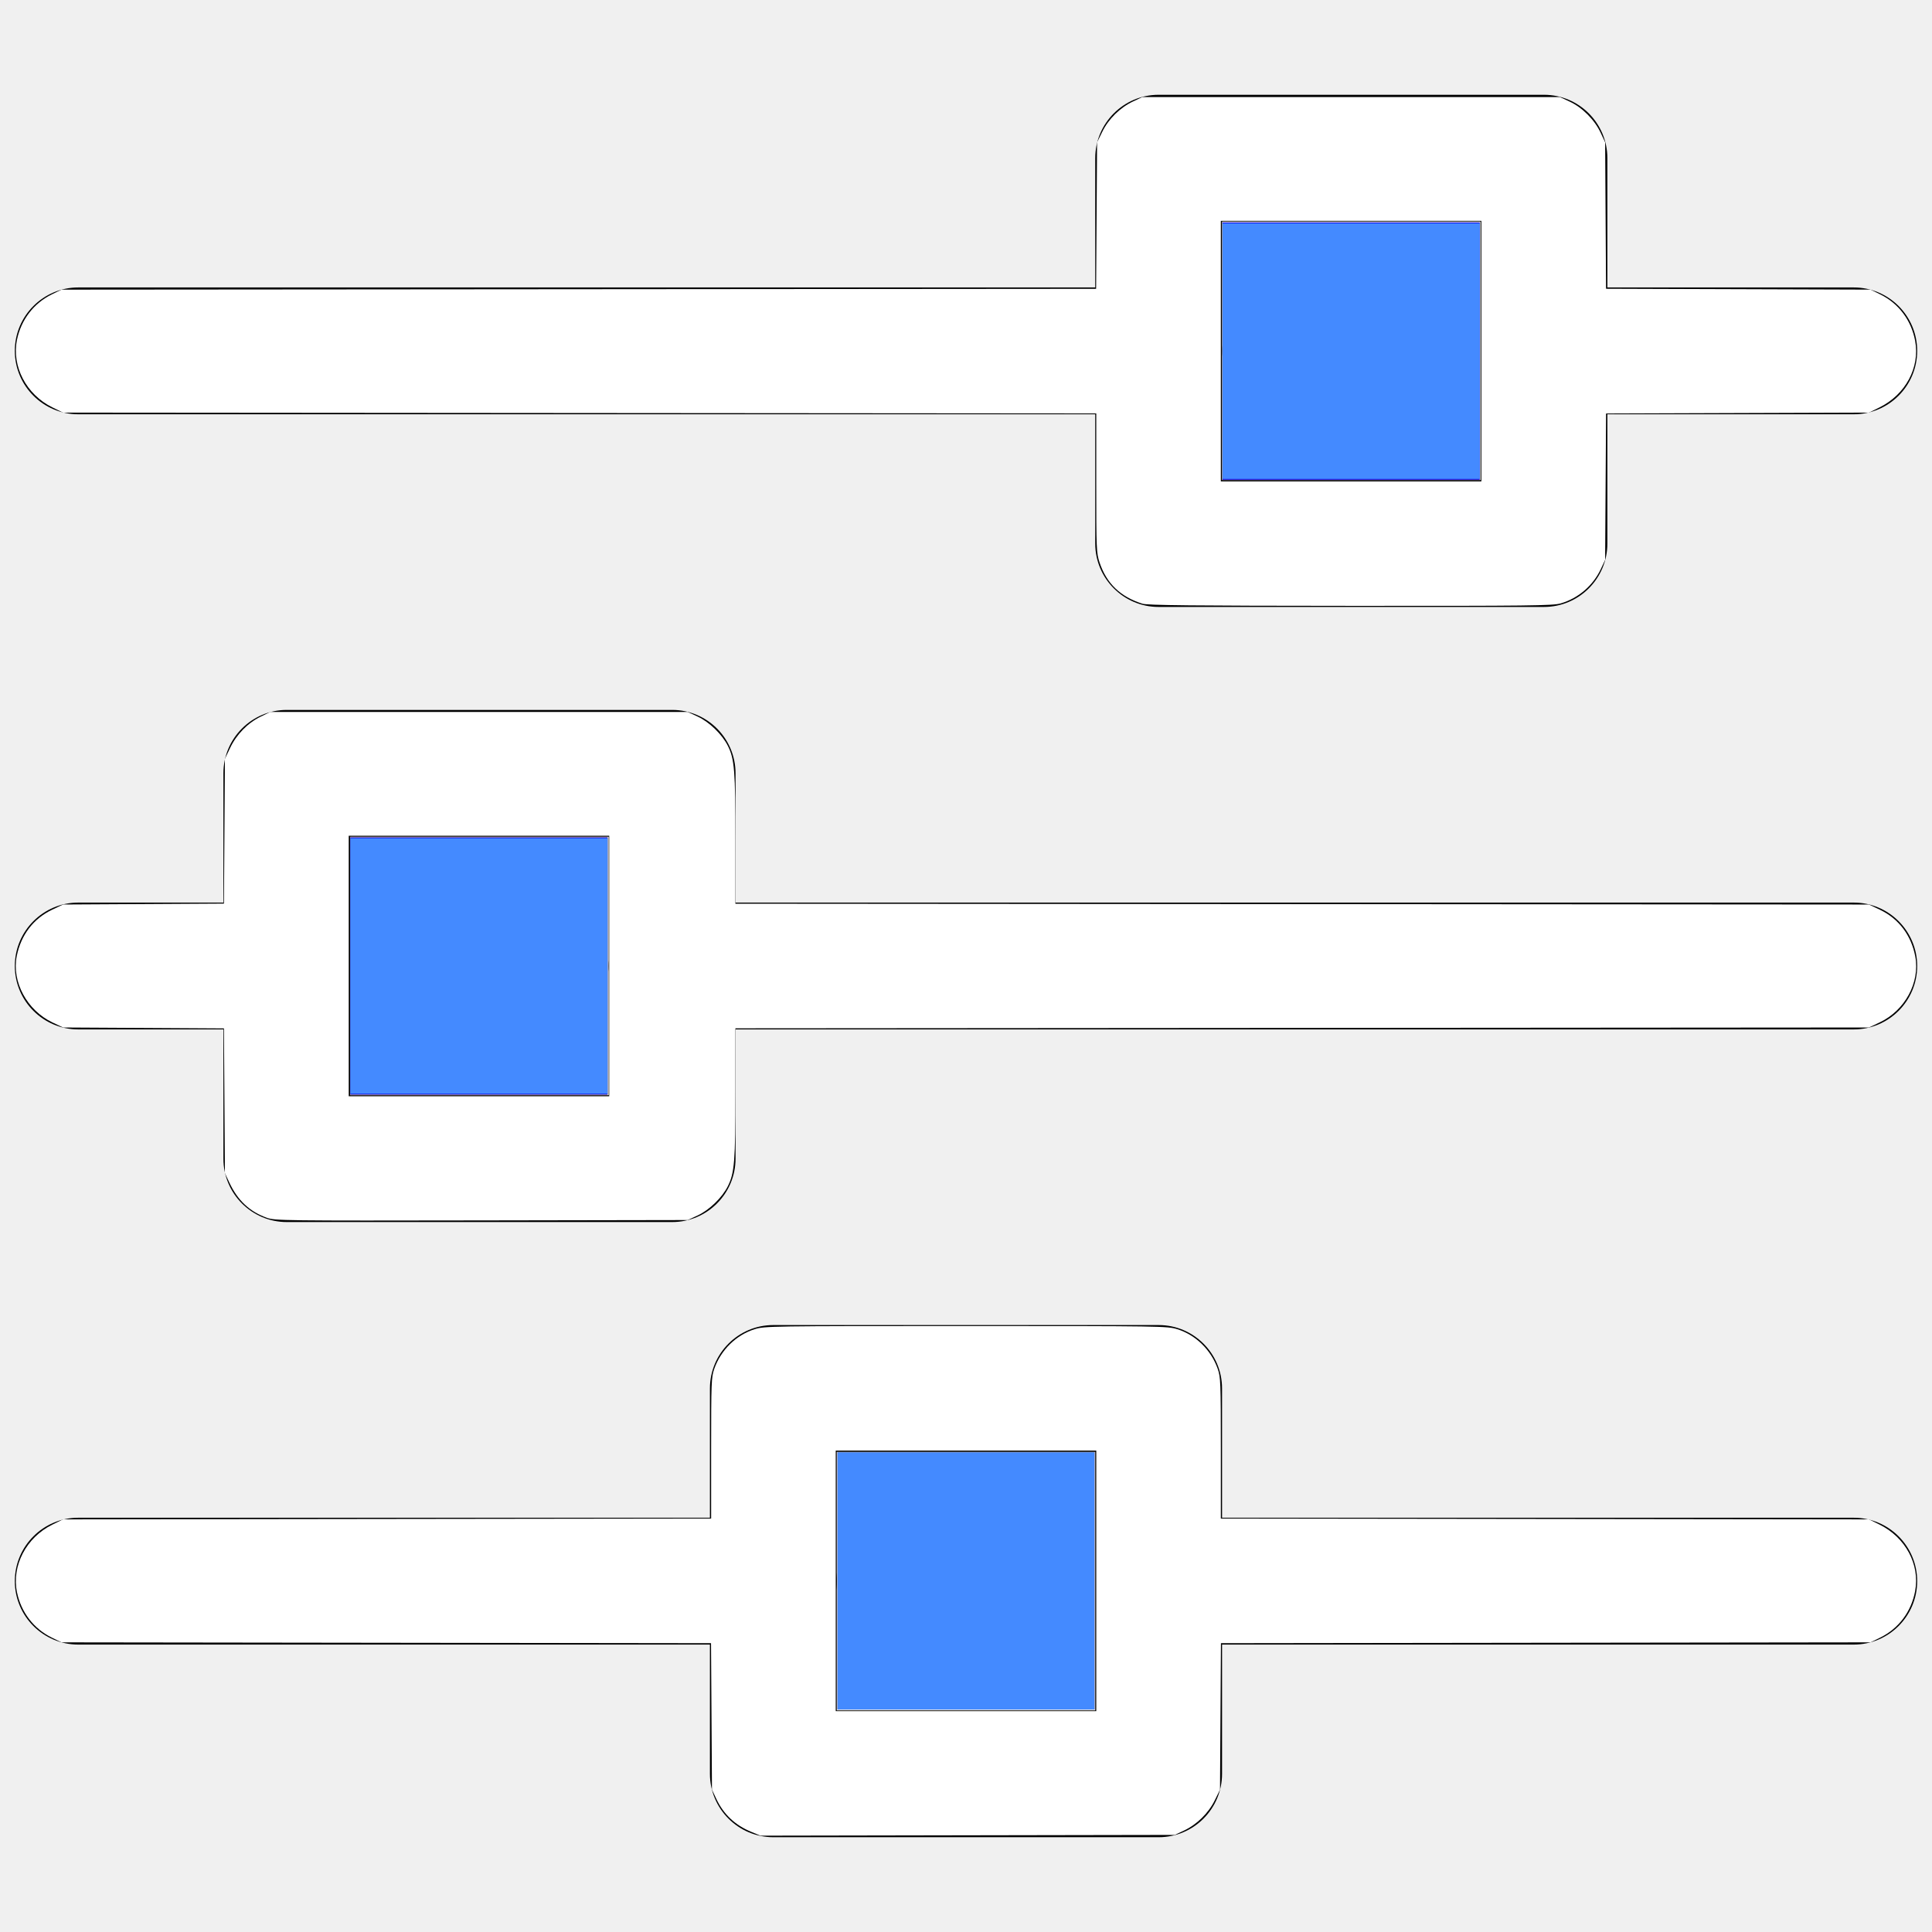
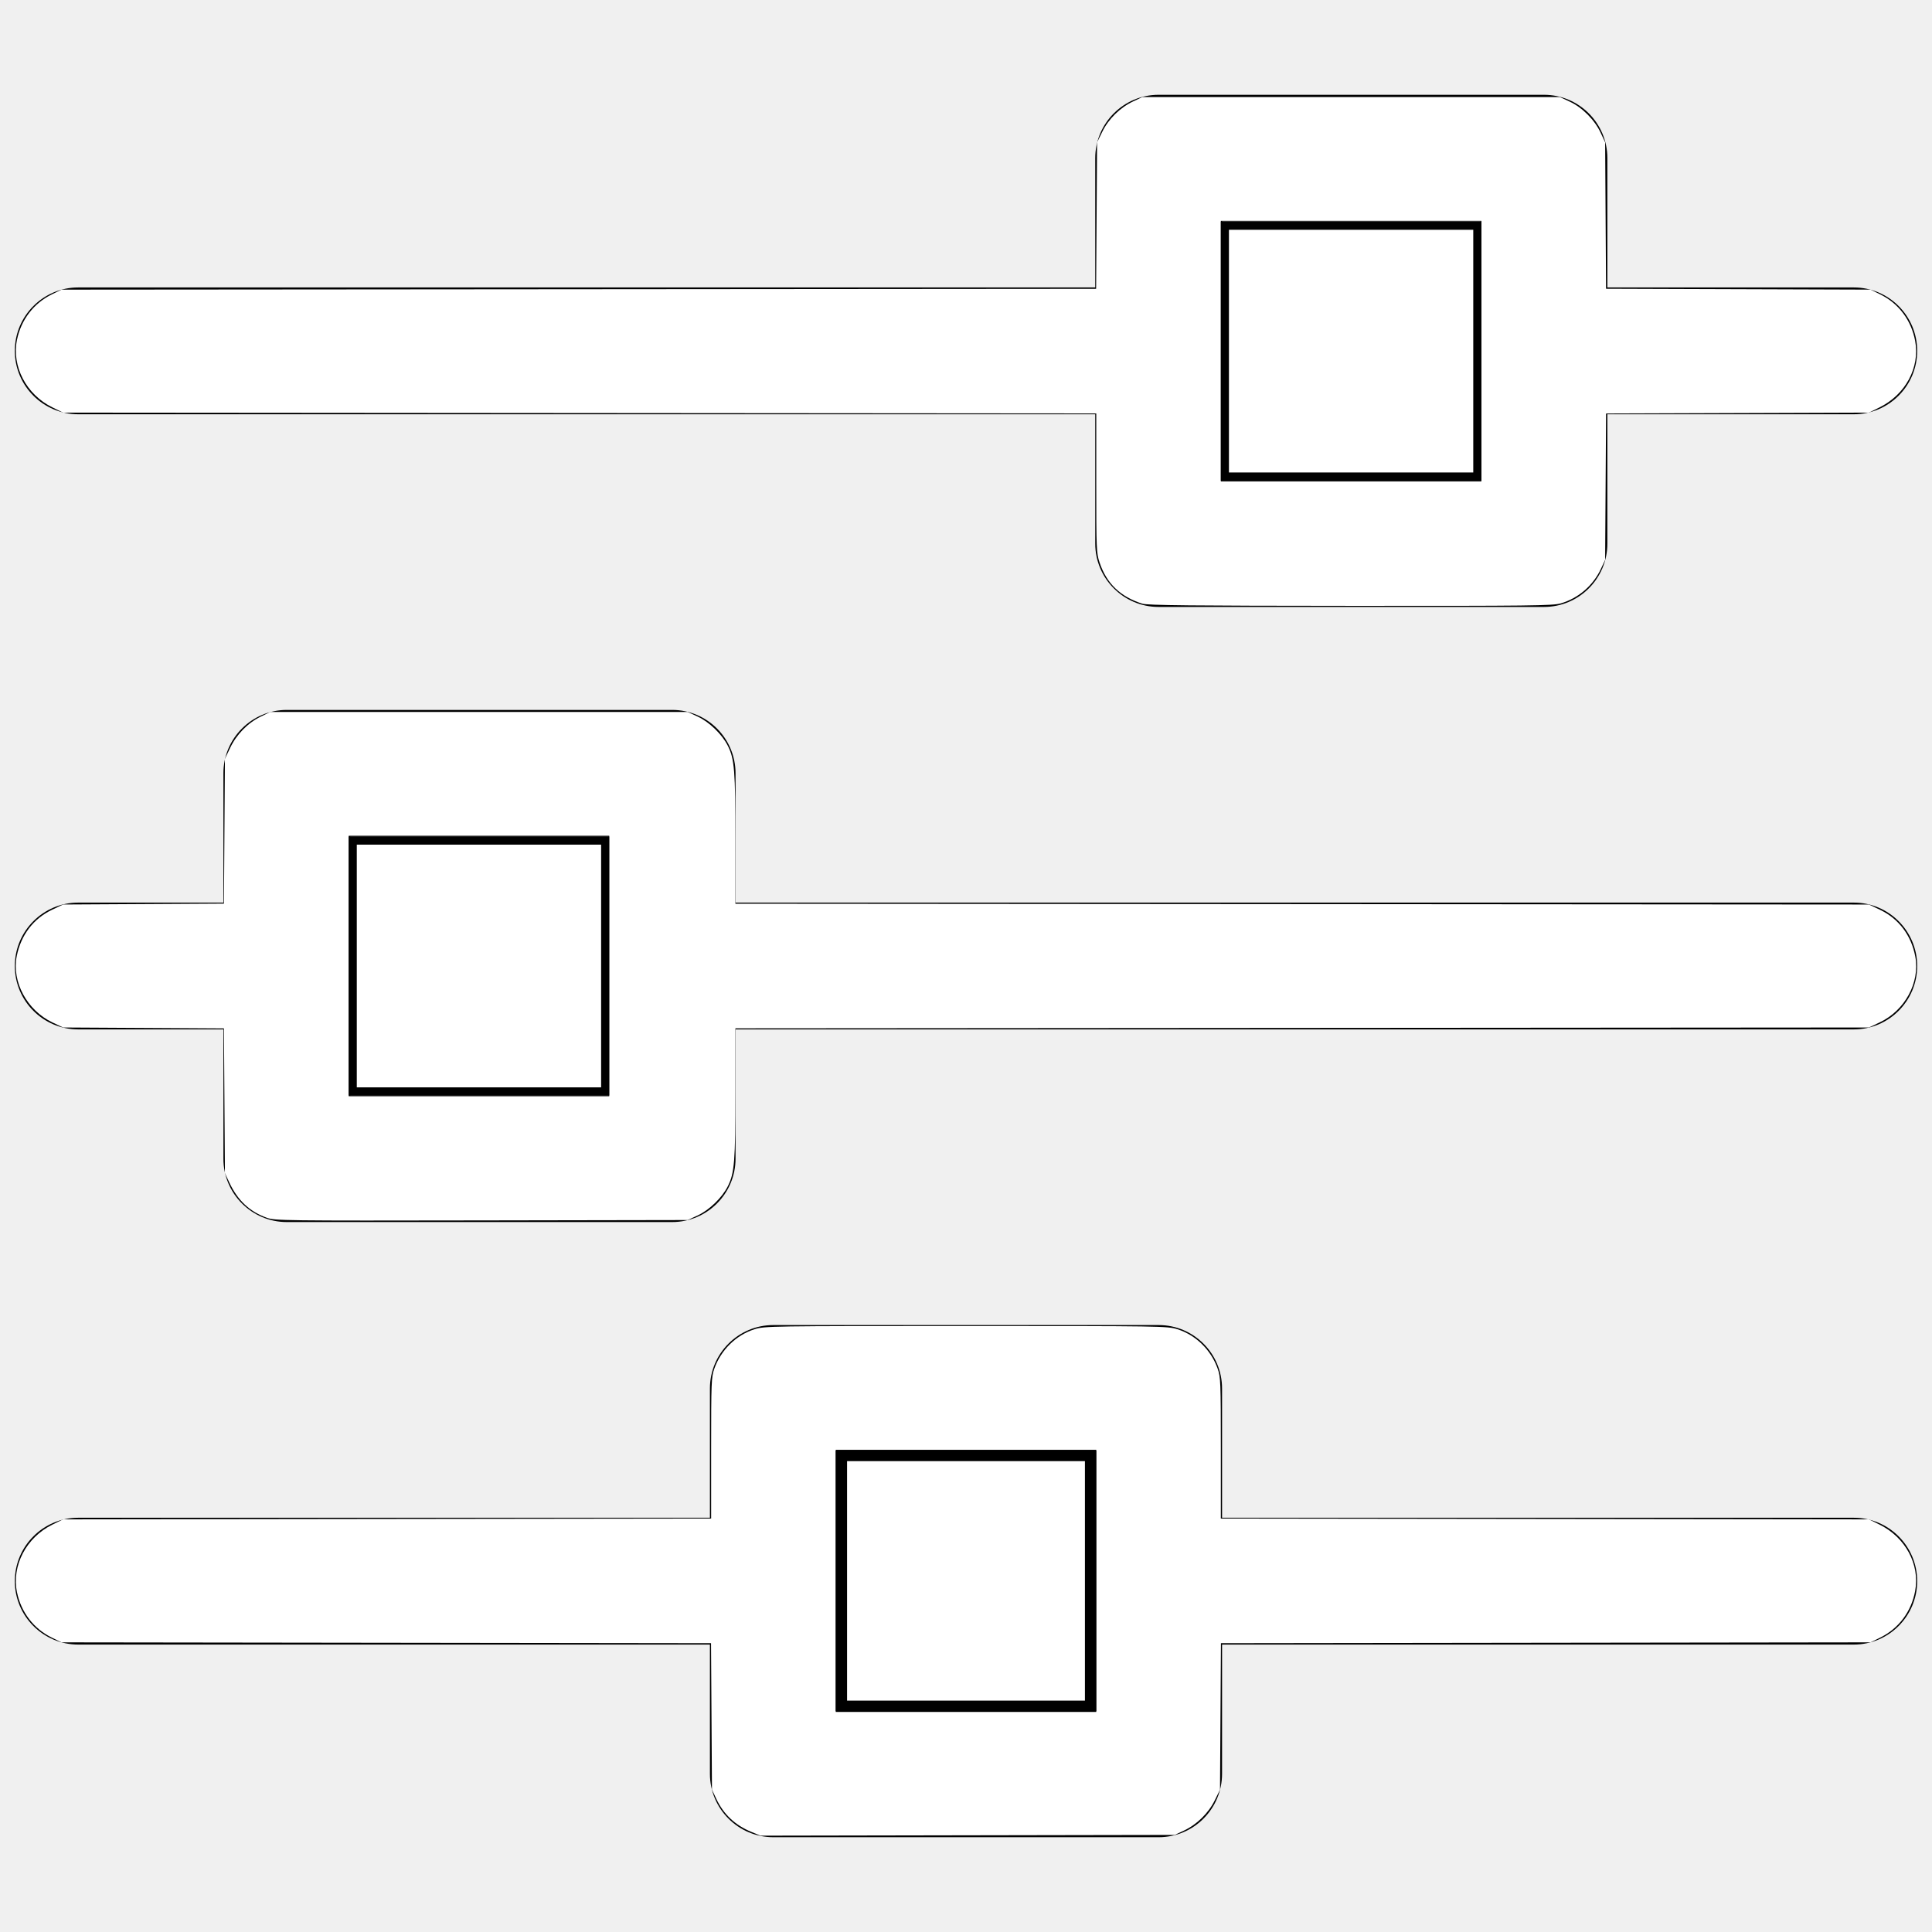
<svg xmlns="http://www.w3.org/2000/svg" version="1.1" width="256" height="256" viewBox="0 0 256 256" xml:space="preserve" id="svg97">
  <defs id="defs73">
- </defs>
+     <filter style="color-interpolation-filters:sRGB" id="filter1316" x="-0.035" y="-0.035" width="1.07" height="1.069">
+       <feGaussianBlur stdDeviation="0.334" id="feGaussianBlur1318" />
+     </filter>
+   </defs>
  <g transform="translate(128 128) scale(0.72 0.72)" style="" id="g95">
    <g style="stroke: none; stroke-width: 0; stroke-dasharray: none; stroke-linecap: butt; stroke-linejoin: miter; stroke-miterlimit: 10; fill: none; fill-rule: nonzero; opacity: 1;" transform="translate(-175.05 -175.05) scale(3.89 3.89)" id="g93">
      <path d="M 87 77.103 H 54.88 c -1.657 0 -3 -1.343 -3 -3 s 1.343 -3 3 -3 H 87 c 1.657 0 3 1.343 3 3 S 88.657 77.103 87 77.103 z" style="stroke: none; stroke-width: 1; stroke-dasharray: none; stroke-linecap: butt; stroke-linejoin: miter; stroke-miterlimit: 10; fill: rgb(0,0,0); fill-rule: nonzero; opacity: 1;" transform=" matrix(1 0 0 1 0 0) " stroke-linecap="round" id="path75" />
      <path d="M 54.114 18.898 H 3 c -1.657 0 -3 -1.343 -3 -3 s 1.343 -3 3 -3 h 51.114 c 1.657 0 3 1.343 3 3 S 55.771 18.898 54.114 18.898 z" style="stroke: none; stroke-width: 1; stroke-dasharray: none; stroke-linecap: butt; stroke-linejoin: miter; stroke-miterlimit: 10; fill: rgb(0,0,0); fill-rule: nonzero; opacity: 1;" transform=" matrix(1 0 0 1 0 0) " stroke-linecap="round" id="path77" />
      <path d="M 87 48 H 31.097 c -1.657 0 -3 -1.343 -3 -3 c 0 -1.657 1.343 -3 3 -3 H 87 c 1.657 0 3 1.343 3 3 C 90 46.657 88.657 48 87 48 z" style="stroke: none; stroke-width: 1; stroke-dasharray: none; stroke-linecap: butt; stroke-linejoin: miter; stroke-miterlimit: 10; fill: rgb(0,0,0); fill-rule: nonzero; opacity: 1;" transform=" matrix(1 0 0 1 0 0) " stroke-linecap="round" id="path79" />
      <path d="M 35.885 77.103 H 3 c -1.657 0 -3 -1.343 -3 -3 s 1.343 -3 3 -3 h 32.885 c 1.657 0 3 1.343 3 3 S 37.542 77.103 35.885 77.103 z" style="stroke: none; stroke-width: 1; stroke-dasharray: none; stroke-linecap: butt; stroke-linejoin: miter; stroke-miterlimit: 10; fill: rgb(0,0,0); fill-rule: nonzero; opacity: 1;" transform=" matrix(1 0 0 1 0 0) " stroke-linecap="round" id="path81" />
      <path d="M 12.868 48 H 3 c -1.657 0 -3 -1.343 -3 -3 c 0 -1.657 1.343 -3 3 -3 h 9.868 c 1.657 0 3 1.343 3 3 C 15.868 46.657 14.524 48 12.868 48 z" style="stroke: none; stroke-width: 1; stroke-dasharray: none; stroke-linecap: butt; stroke-linejoin: miter; stroke-miterlimit: 10; fill: rgb(0,0,0); fill-rule: nonzero; opacity: 1;" transform=" matrix(1 0 0 1 0 0) " stroke-linecap="round" id="path83" />
      <path d="M 87 18.898 H 72.521 c -1.657 0 -3 -1.343 -3 -3 s 1.343 -3 3 -3 H 87 c 1.657 0 3 1.343 3 3 S 88.657 18.898 87 18.898 z" style="stroke: none; stroke-width: 1; stroke-dasharray: none; stroke-linecap: butt; stroke-linejoin: miter; stroke-miterlimit: 10; fill: rgb(0,0,0); fill-rule: nonzero; opacity: 1;" transform=" matrix(1 0 0 1 0 0) " stroke-linecap="round" id="path85" />
      <path d="M 54.114 86.217 H 35.885 c -1.657 0 -3 -1.343 -3 -3 V 64.987 c 0 -1.657 1.343 -3 3 -3 h 18.229 c 1.657 0 3 1.343 3 3 v 18.229 C 57.114 84.874 55.771 86.217 54.114 86.217 z M 38.885 80.217 h 12.229 V 67.987 H 38.885 V 80.217 z" style="stroke: none; stroke-width: 1; stroke-dasharray: none; stroke-linecap: butt; stroke-linejoin: miter; stroke-miterlimit: 10; fill: rgb(0,0,0); fill-rule: nonzero; opacity: 1;" transform=" matrix(1 0 0 1 0 0) " stroke-linecap="round" id="path87" />
      <path d="M 31.097 57.114 H 12.868 c -1.657 0 -3 -1.343 -3 -3 V 35.885 c 0 -1.657 1.343 -3 3 -3 h 18.229 c 1.657 0 3 1.343 3 3 v 18.229 C 34.097 55.771 32.754 57.114 31.097 57.114 z M 15.868 51.114 h 12.229 V 38.885 H 15.868 V 51.114 z" style="stroke: none; stroke-width: 1; stroke-dasharray: none; stroke-linecap: butt; stroke-linejoin: miter; stroke-miterlimit: 10; fill: rgb(0,0,0); fill-rule: nonzero; opacity: 1;" transform=" matrix(1 0 0 1 0 0) " stroke-linecap="round" id="path89" />
      <path d="M 72.344 28.013 H 54.114 c -1.657 0 -3 -1.343 -3 -3 V 6.783 c 0 -1.657 1.343 -3 3 -3 h 18.229 c 1.657 0 3 1.343 3 3 v 18.229 C 75.344 26.669 74.001 28.013 72.344 28.013 z M 57.114 22.013 h 12.229 V 9.783 H 57.114 V 22.013 z" style="stroke: none; stroke-width: 1; stroke-dasharray: none; stroke-linecap: butt; stroke-linejoin: miter; stroke-miterlimit: 10; fill: rgb(0,0,0); fill-rule: nonzero; opacity: 1;" transform=" matrix(1 0 0 1 0 0) " stroke-linecap="round" id="path91" />
    </g>
  </g>
  <path style="fill:#ffffff;stroke-width:0.214" d="m 151.37,79.994 c -2.918,-0.925 -4.732,-2.668 -5.667,-5.446 -0.421,-1.249 -0.443,-1.783 -0.443,-10.54 V 54.784 L 76.806,54.729 8.353,54.673 6.93,53.973 C 3.479,52.274 1.526,48.53 2.254,45.008 2.801,42.358 4.477,40.178 6.866,39.007 l 1.282,-0.628 68.546,-0.055 68.546,-0.055 0.064,-9.701 0.064,-9.701 0.691,-1.413 c 0.833,-1.701 2.368,-3.211 4.086,-4.016 l 1.226,-0.575 h 27.658 27.658 l 1.309,0.605 c 1.656,0.765 3.307,2.424 4.094,4.112 l 0.6,1.286 0.06,9.697 0.06,9.697 17.521,0.058 17.521,0.058 1.282,0.628 c 2.456,1.204 4.131,3.438 4.637,6.186 0.647,3.51 -1.284,7.098 -4.733,8.796 l -1.391,0.685 -17.417,0.06 -17.417,0.06 -0.062,9.696 -0.062,9.696 -0.565,1.205 c -1.036,2.209 -2.986,3.884 -5.316,4.565 -1.038,0.303 -4.077,0.339 -27.873,0.326 -20.947,-0.011 -26.893,-0.073 -27.566,-0.286 z M 196.288,46.526 V 29.266 h -17.26 -17.26 v 17.26 17.26 h 17.26 17.26 z" id="path331" />
  <path style="fill:#ffffff;stroke-width:0.214" d="m 35.34,161.356 c -2.281,-0.825 -3.843,-2.295 -4.952,-4.661 l -0.586,-1.251 -0.064,-9.587 -0.064,-9.587 -10.656,-0.061 -10.656,-0.061 -1.394,-0.661 c -3.387,-1.605 -5.43,-5.393 -4.748,-8.805 0.56,-2.802 2.218,-4.97 4.7,-6.146 l 1.442,-0.683 10.656,-0.061 10.656,-0.061 0.064,-9.587 0.064,-9.587 0.685,-1.445 c 0.844,-1.782 2.33,-3.308 4.037,-4.144 l 1.282,-0.628 h 27.658 27.658 l 1.309,0.605 c 1.558,0.72 3.263,2.374 4.025,3.904 0.864,1.735 0.987,3.274 0.989,12.374 l 0.002,8.521 75.095,0.055 75.095,0.055 1.442,0.683 c 2.511,1.189 4.183,3.4 4.708,6.224 0.636,3.418 -1.368,7.123 -4.708,8.705 l -1.442,0.683 -75.095,0.055 -75.095,0.055 -0.002,8.521 c -0.002,9.1 -0.125,10.639 -0.989,12.374 -0.763,1.531 -2.467,3.184 -4.025,3.904 l -1.309,0.605 -27.337,0.048 c -26.228,0.046 -27.382,0.031 -28.445,-0.353 z M 80.724,128 V 110.74 H 63.467 46.21 V 128 145.26 h 17.257 17.257 z" id="path370" />
  <path style="fill:#ffffff;stroke-width:0.214" d="m 99.568,242.739 c -2.173,-0.896 -3.694,-2.332 -4.665,-4.402 l -0.565,-1.205 -0.062,-9.7 -0.062,-9.7 -43.034,-0.056 -43.034,-0.056 -1.282,-0.628 c -2.389,-1.171 -4.065,-3.351 -4.612,-6.001 -0.728,-3.522 1.225,-7.266 4.676,-8.965 l 1.423,-0.701 42.939,-0.056 42.939,-0.056 v -9.329 c 0,-8.686 0.029,-9.411 0.416,-10.514 0.875,-2.489 2.904,-4.48 5.342,-5.241 1.328,-0.415 2.037,-0.425 28.011,-0.425 25.973,0 26.683,0.011 28.011,0.425 2.438,0.761 4.467,2.752 5.342,5.241 0.388,1.103 0.416,1.828 0.416,10.514 v 9.329 l 42.939,0.056 42.939,0.056 1.391,0.685 c 3.449,1.698 5.38,5.286 4.733,8.796 -0.506,2.747 -2.181,4.981 -4.637,6.186 l -1.282,0.628 -43.034,0.056 -43.034,0.056 -0.062,9.705 -0.062,9.705 -0.695,1.411 c -0.837,1.7 -2.371,3.205 -4.082,4.008 l -1.226,0.575 -27.444,0.05 -27.444,0.05 z M 145.26,209.474 V 192.214 H 128 110.74 v 17.26 17.26 H 128 145.26 Z" id="path409" />
  <path style="fill:#ffff00;stroke-width:0.214" d="M 161.983,46.526 V 29.481 h 17.045 17.045 v 17.045 17.045 h -17.045 -17.045 z" id="path620" />
  <path style="fill:#ffff00;stroke-width:0.214" d="M 46.419,128 V 110.955 H 63.464 80.509 V 128 145.045 H 63.464 46.419 Z" id="path659" />
  <path style="fill:#ff9955;stroke-width:0.214" d="M 110.955,209.474 V 192.429 H 128 145.045 v 17.045 17.045 H 128 110.955 Z" id="path698" />
  <path style="fill:#ff9955;stroke-width:0.214" d="M 46.419,128 V 110.955 H 63.464 80.509 V 128 145.045 H 63.464 46.419 Z" id="path774" />
  <path style="fill:#ff9955;stroke-width:0.214" d="M 161.983,46.526 V 29.481 h 17.045 17.045 v 17.045 17.045 h -17.045 -17.045 z" id="path813" />
  <path style="fill:#0000ff;stroke-width:0.214" d="M 161.983,46.526 V 29.481 h 17.045 17.045 v 17.045 17.045 h -17.045 -17.045 z" id="path167" />
  <path style="fill:#0000ff;stroke-width:0.214" d="M 46.419,128 V 110.955 H 63.464 80.509 V 128 145.045 H 63.464 46.419 Z" id="path206" />
  <path style="fill:#448aff;stroke-width:0.214;fill-opacity:1" d="M 110.955,209.474 V 192.429 H 128 145.045 v 17.045 17.045 H 128 110.955 Z" id="path245" />
  <path style="fill:#448aff;fill-opacity:1;stroke-width:0.214" d="M 46.419,128 V 111.062 H 63.464 80.509 V 128 144.938 H 63.464 46.419 Z" id="path1136" />
  <path style="fill:#448aff;fill-opacity:1;stroke-width:0.214" d="M 161.983,46.526 V 29.588 h 17.045 17.045 v 16.938 16.938 h -17.045 -17.045 z" id="path1175" />
+   <path style="fill:#ffffff;stroke:#000000;stroke-width:0.643" d="M 162.09,46.526 V 29.695 h 16.938 16.938 v 16.831 16.831 h -16.938 -16.938 z" id="path969" />
+   <path style="fill:#ffffff;stroke:#000000;stroke-width:0.643" d="M 46.526,128 V 111.169 H 63.464 80.402 V 128 144.831 H 63.464 46.526 Z" id="path1008" />
+   <path style="fill:#ffffff;stroke:#000000;stroke-width:0.643;fill-opacity:0" d="M 111.062,209.474 V 192.429 H 128 144.938 v 17.045 17.045 H 128 111.062 Z" id="path1047" />
+   <path style="fill:#ffffff;fill-opacity:0;stroke:#000000;stroke-width:0.643" d="M 111.491,209.474 V 192.858 H 128 144.509 v 16.616 16.616 H 128 111.491 Z" id="path1160" />
+   <path style="fill:#ffffff;fill-opacity:0;stroke:#000000;stroke-width:0.643" d="M 46.955,128 V 111.598 H 63.464 79.973 V 128 144.402 H 63.464 46.955 Z" id="path1199" />
+   <path style="fill:#ffffff;fill-opacity:0;stroke:#000000;stroke-width:0.643" d="m 162.519,46.526 v -16.402 h 16.509 16.509 v 16.402 16.402 h -16.509 -16.509 z" id="path1238" />
+   <path style="fill:#ffffff;fill-opacity:0;stroke:#000000;stroke-width:0.643;filter:url(#filter1316);opacity:0" d="M 111.92,209.474 V 193.286 H 128 144.08 v 16.188 16.188 H 128 111.92 Z" id="path1277" />
+   <path style="opacity:0;fill:#ffffff;fill-opacity:0;stroke:#000000;stroke-width:0.643" d="M 111.92,209.474 V 193.286 H 128 144.08 v 16.188 16.188 H 128 111.92 Z" id="path1616" />
+   <path style="opacity:0;fill:#ffffff;fill-opacity:0;stroke:#000000;stroke-width:0.643" d="M 111.92,209.474 V 193.286 H 128 144.08 v 16.188 16.188 H 128 111.92 Z" id="path1655" />
+   <path style="opacity:0;fill:#ffffff;fill-opacity:1;stroke:#000000;stroke-width:0.643" d="M 111.92,209.474 V 193.286 H 128 144.08 v 16.188 16.188 H 128 111.92 Z" id="path980" />
+   <path style="opacity:1;fill:#ffffff;fill-opacity:1;stroke:#000000;stroke-width:0.643" d="M 111.92,209.474 V 193.286 H 128 144.08 v 16.188 16.188 H 128 111.92 Z" id="path1093" />
</svg>
